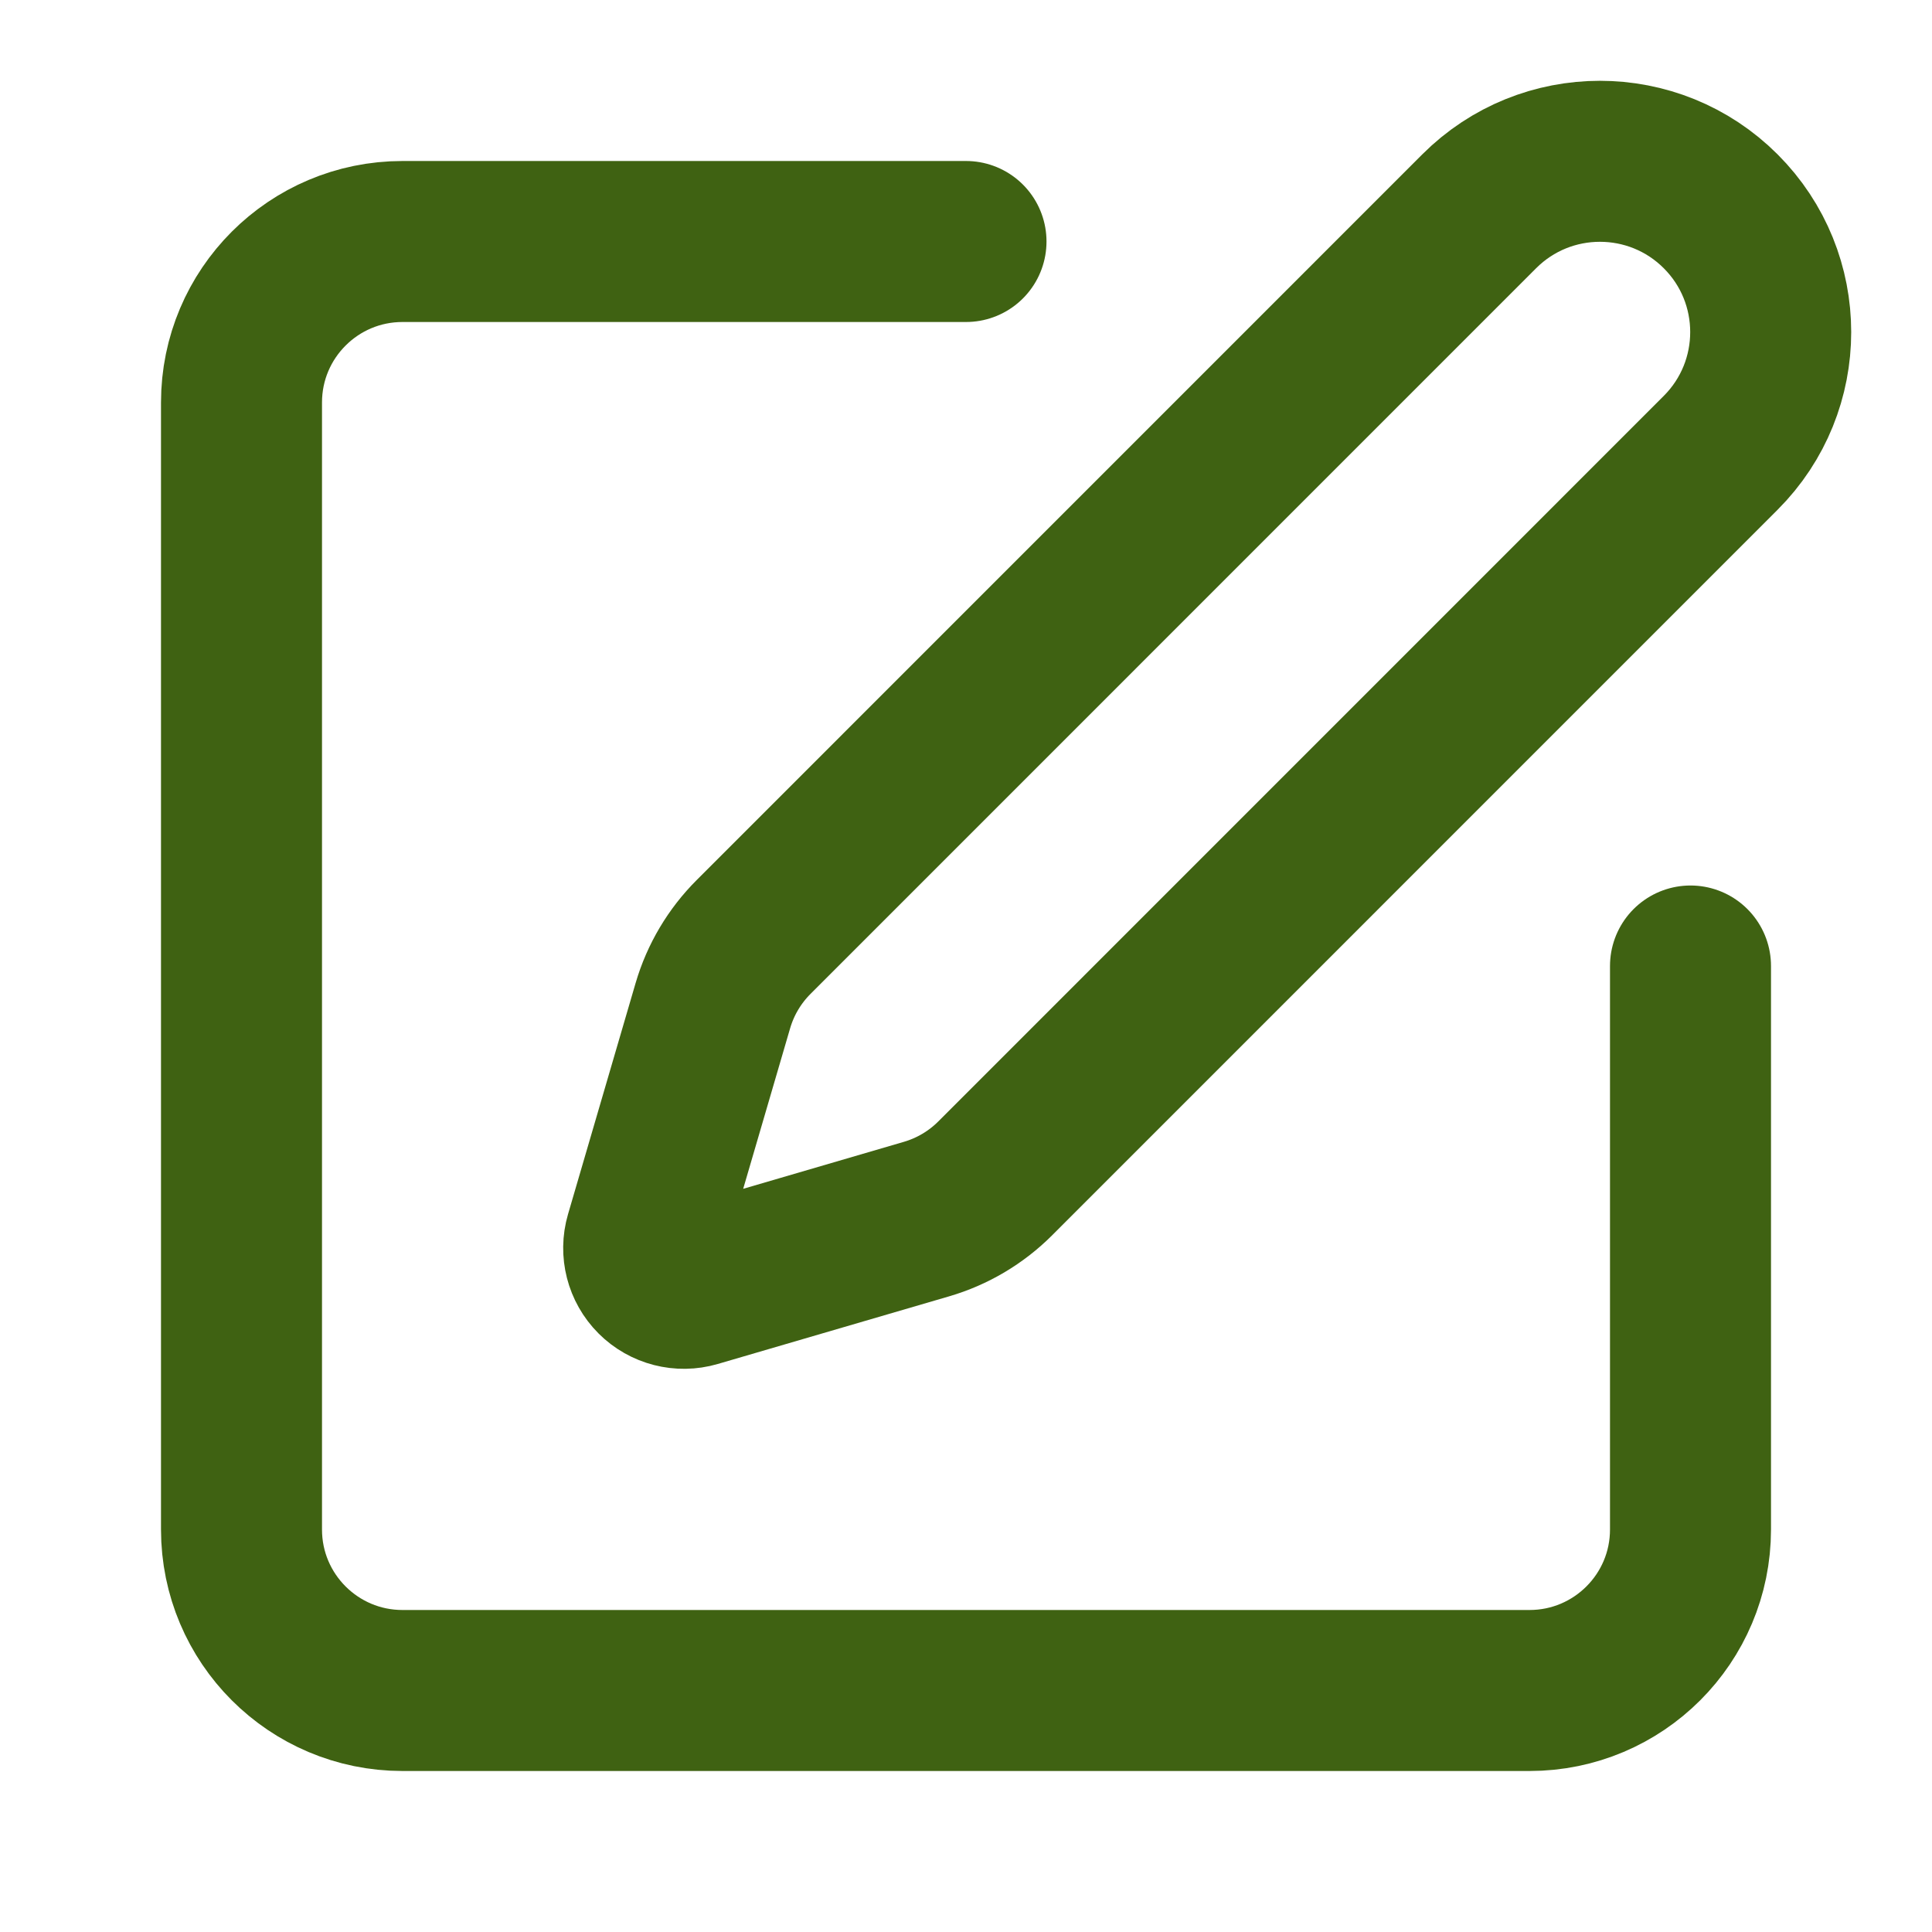
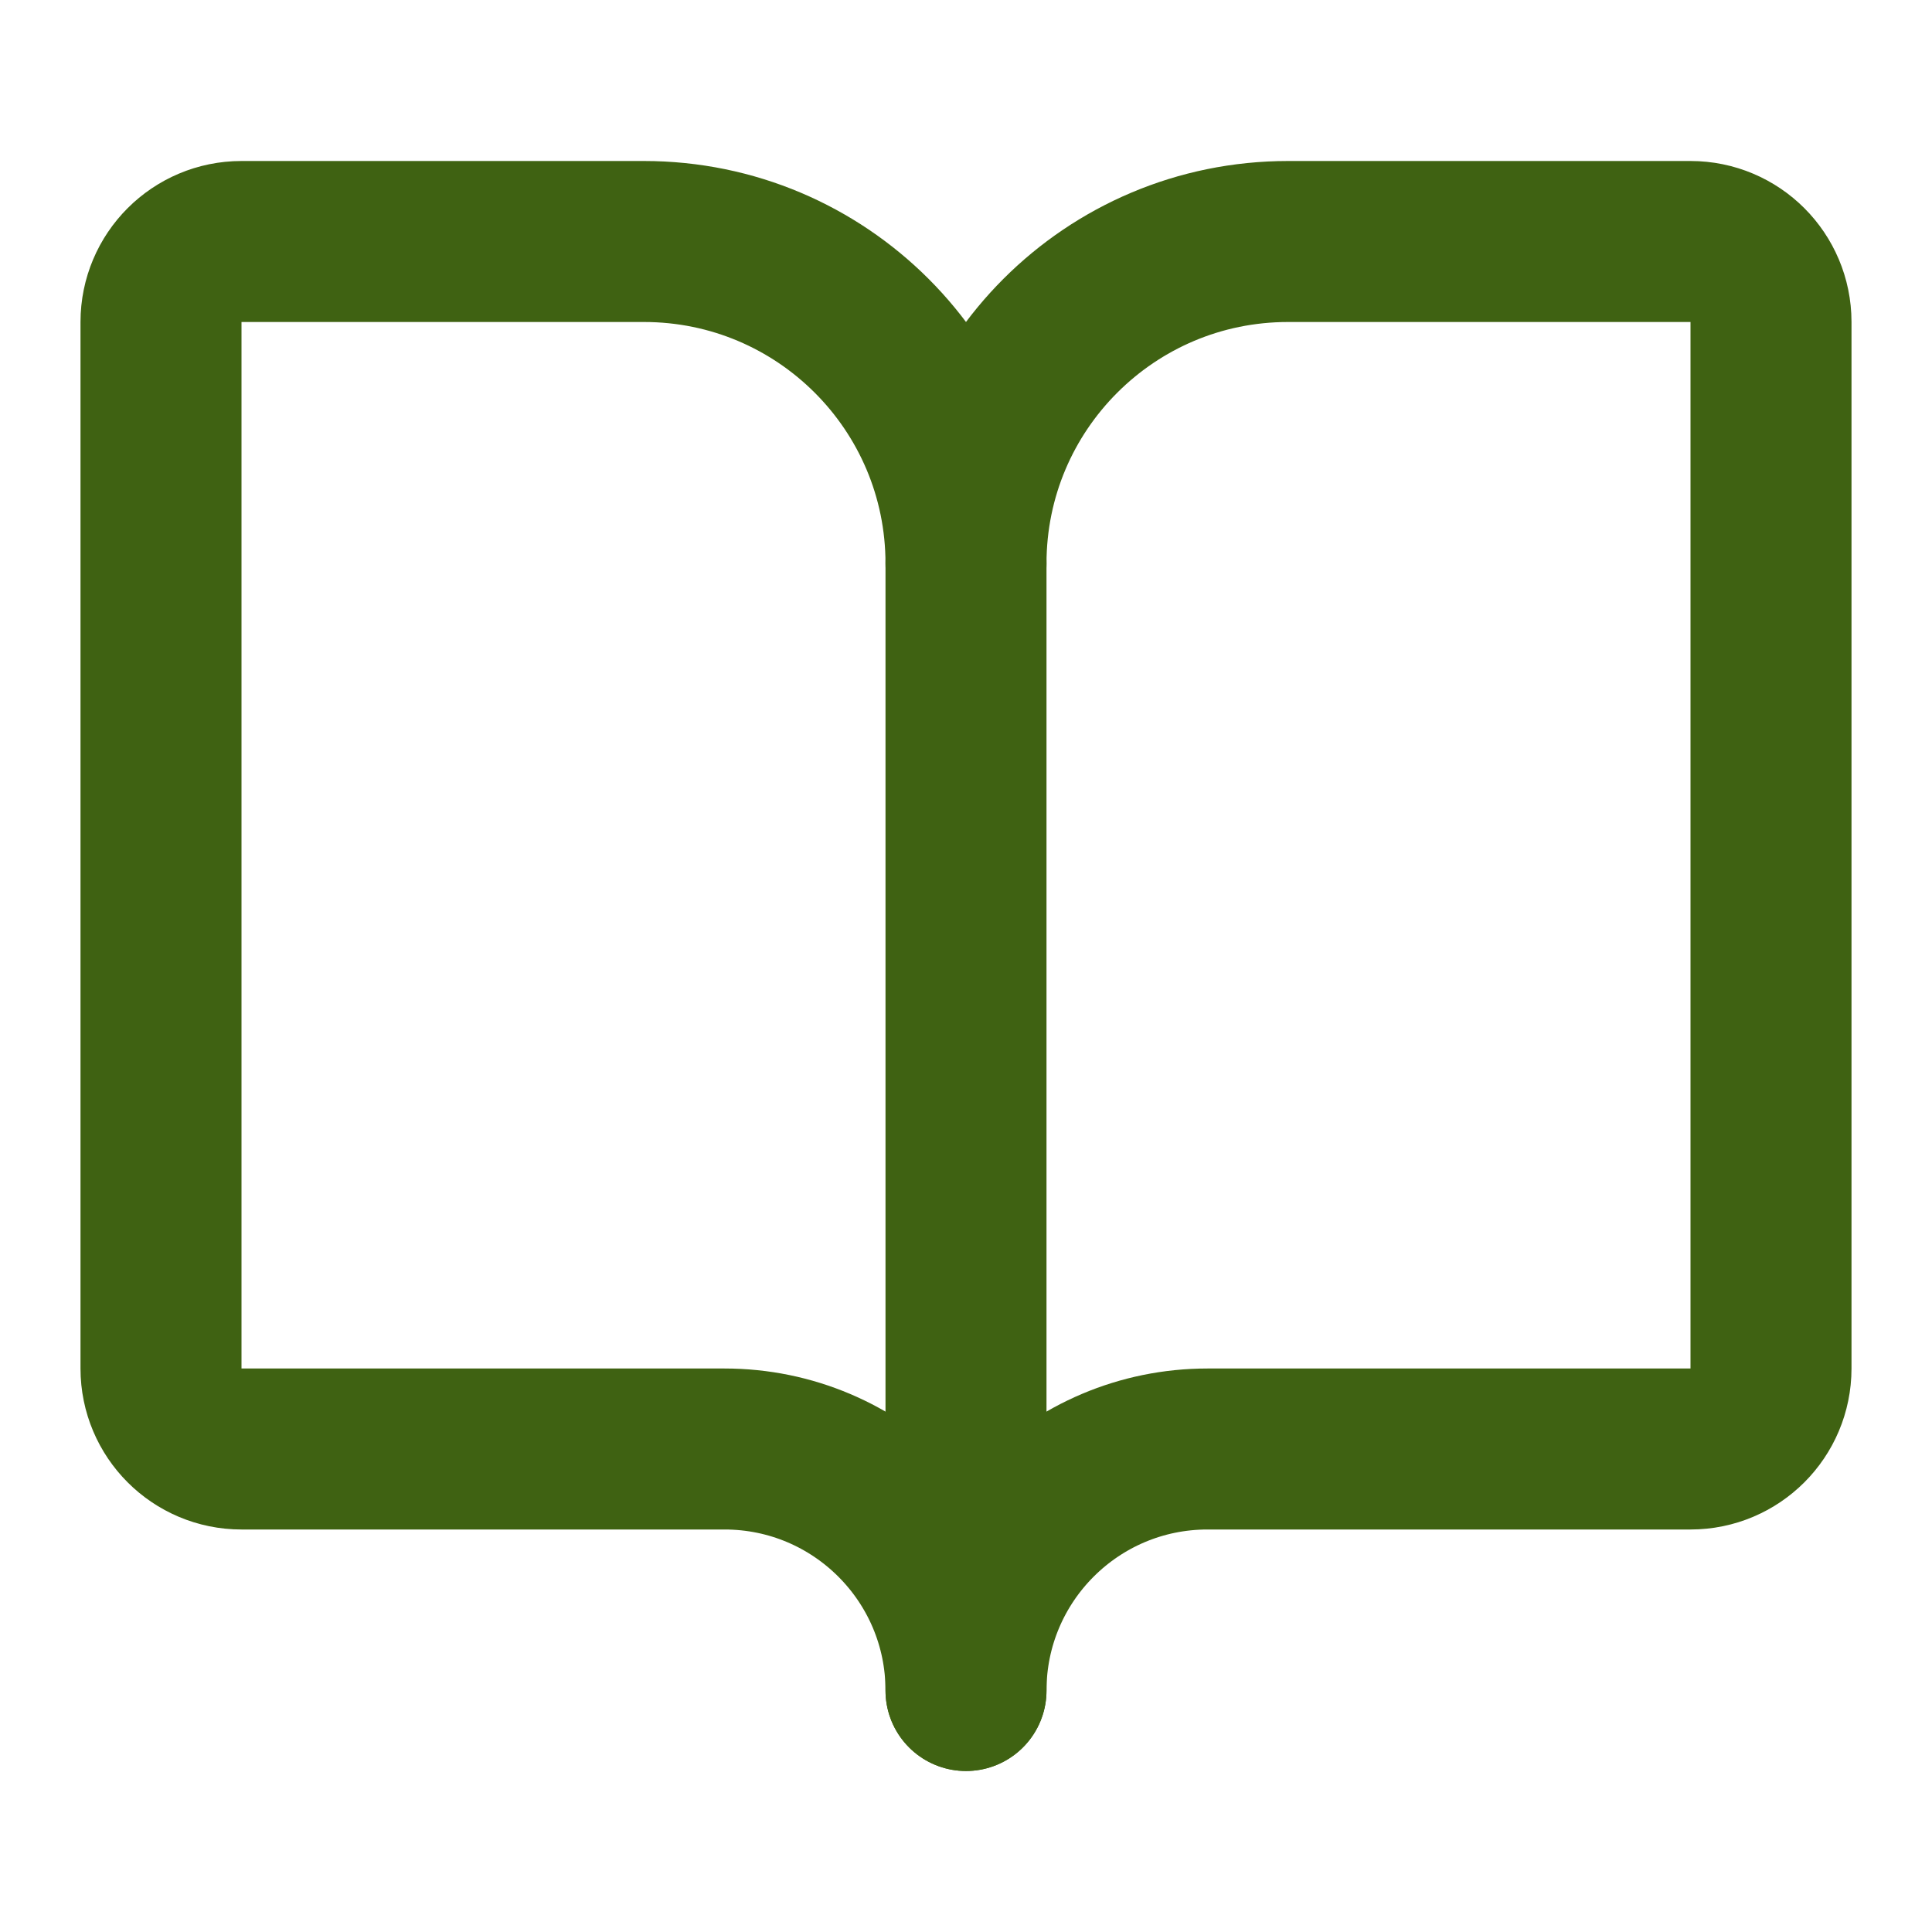
<svg xmlns="http://www.w3.org/2000/svg" width="16" height="16" viewBox="0 0 24 24" fill="none" stroke="#3f6212" stroke-width="2" stroke-linecap="round" stroke-linejoin="round">
-   <path d="M12 3H5a2 2 0 0 0-2 2v14a2 2 0 0 0 2 2h14a2 2 0 0 0 2-2v-7" />
-   <path d="M18.375 2.625a1 1 0 0 1 3 3l-9.013 9.014a2 2 0 0 1-.853.505l-2.873.84a.5.5 0 0 1-.62-.62l.84-2.873a2 2 0 0 1 .506-.852z" />
+   <path d="M12 7v14" />
+   <path d="M3 18a1 1 0 0 1-1-1V4a1 1 0 0 1 1-1h5a4 4 0 0 1 4 4 4 4 0 0 1 4-4h5a1 1 0 0 1 1 1v13a1 1 0 0 1-1 1h-6a3 3 0 0 0-3 3 3 3 0 0 0-3-3z" />
</svg>
